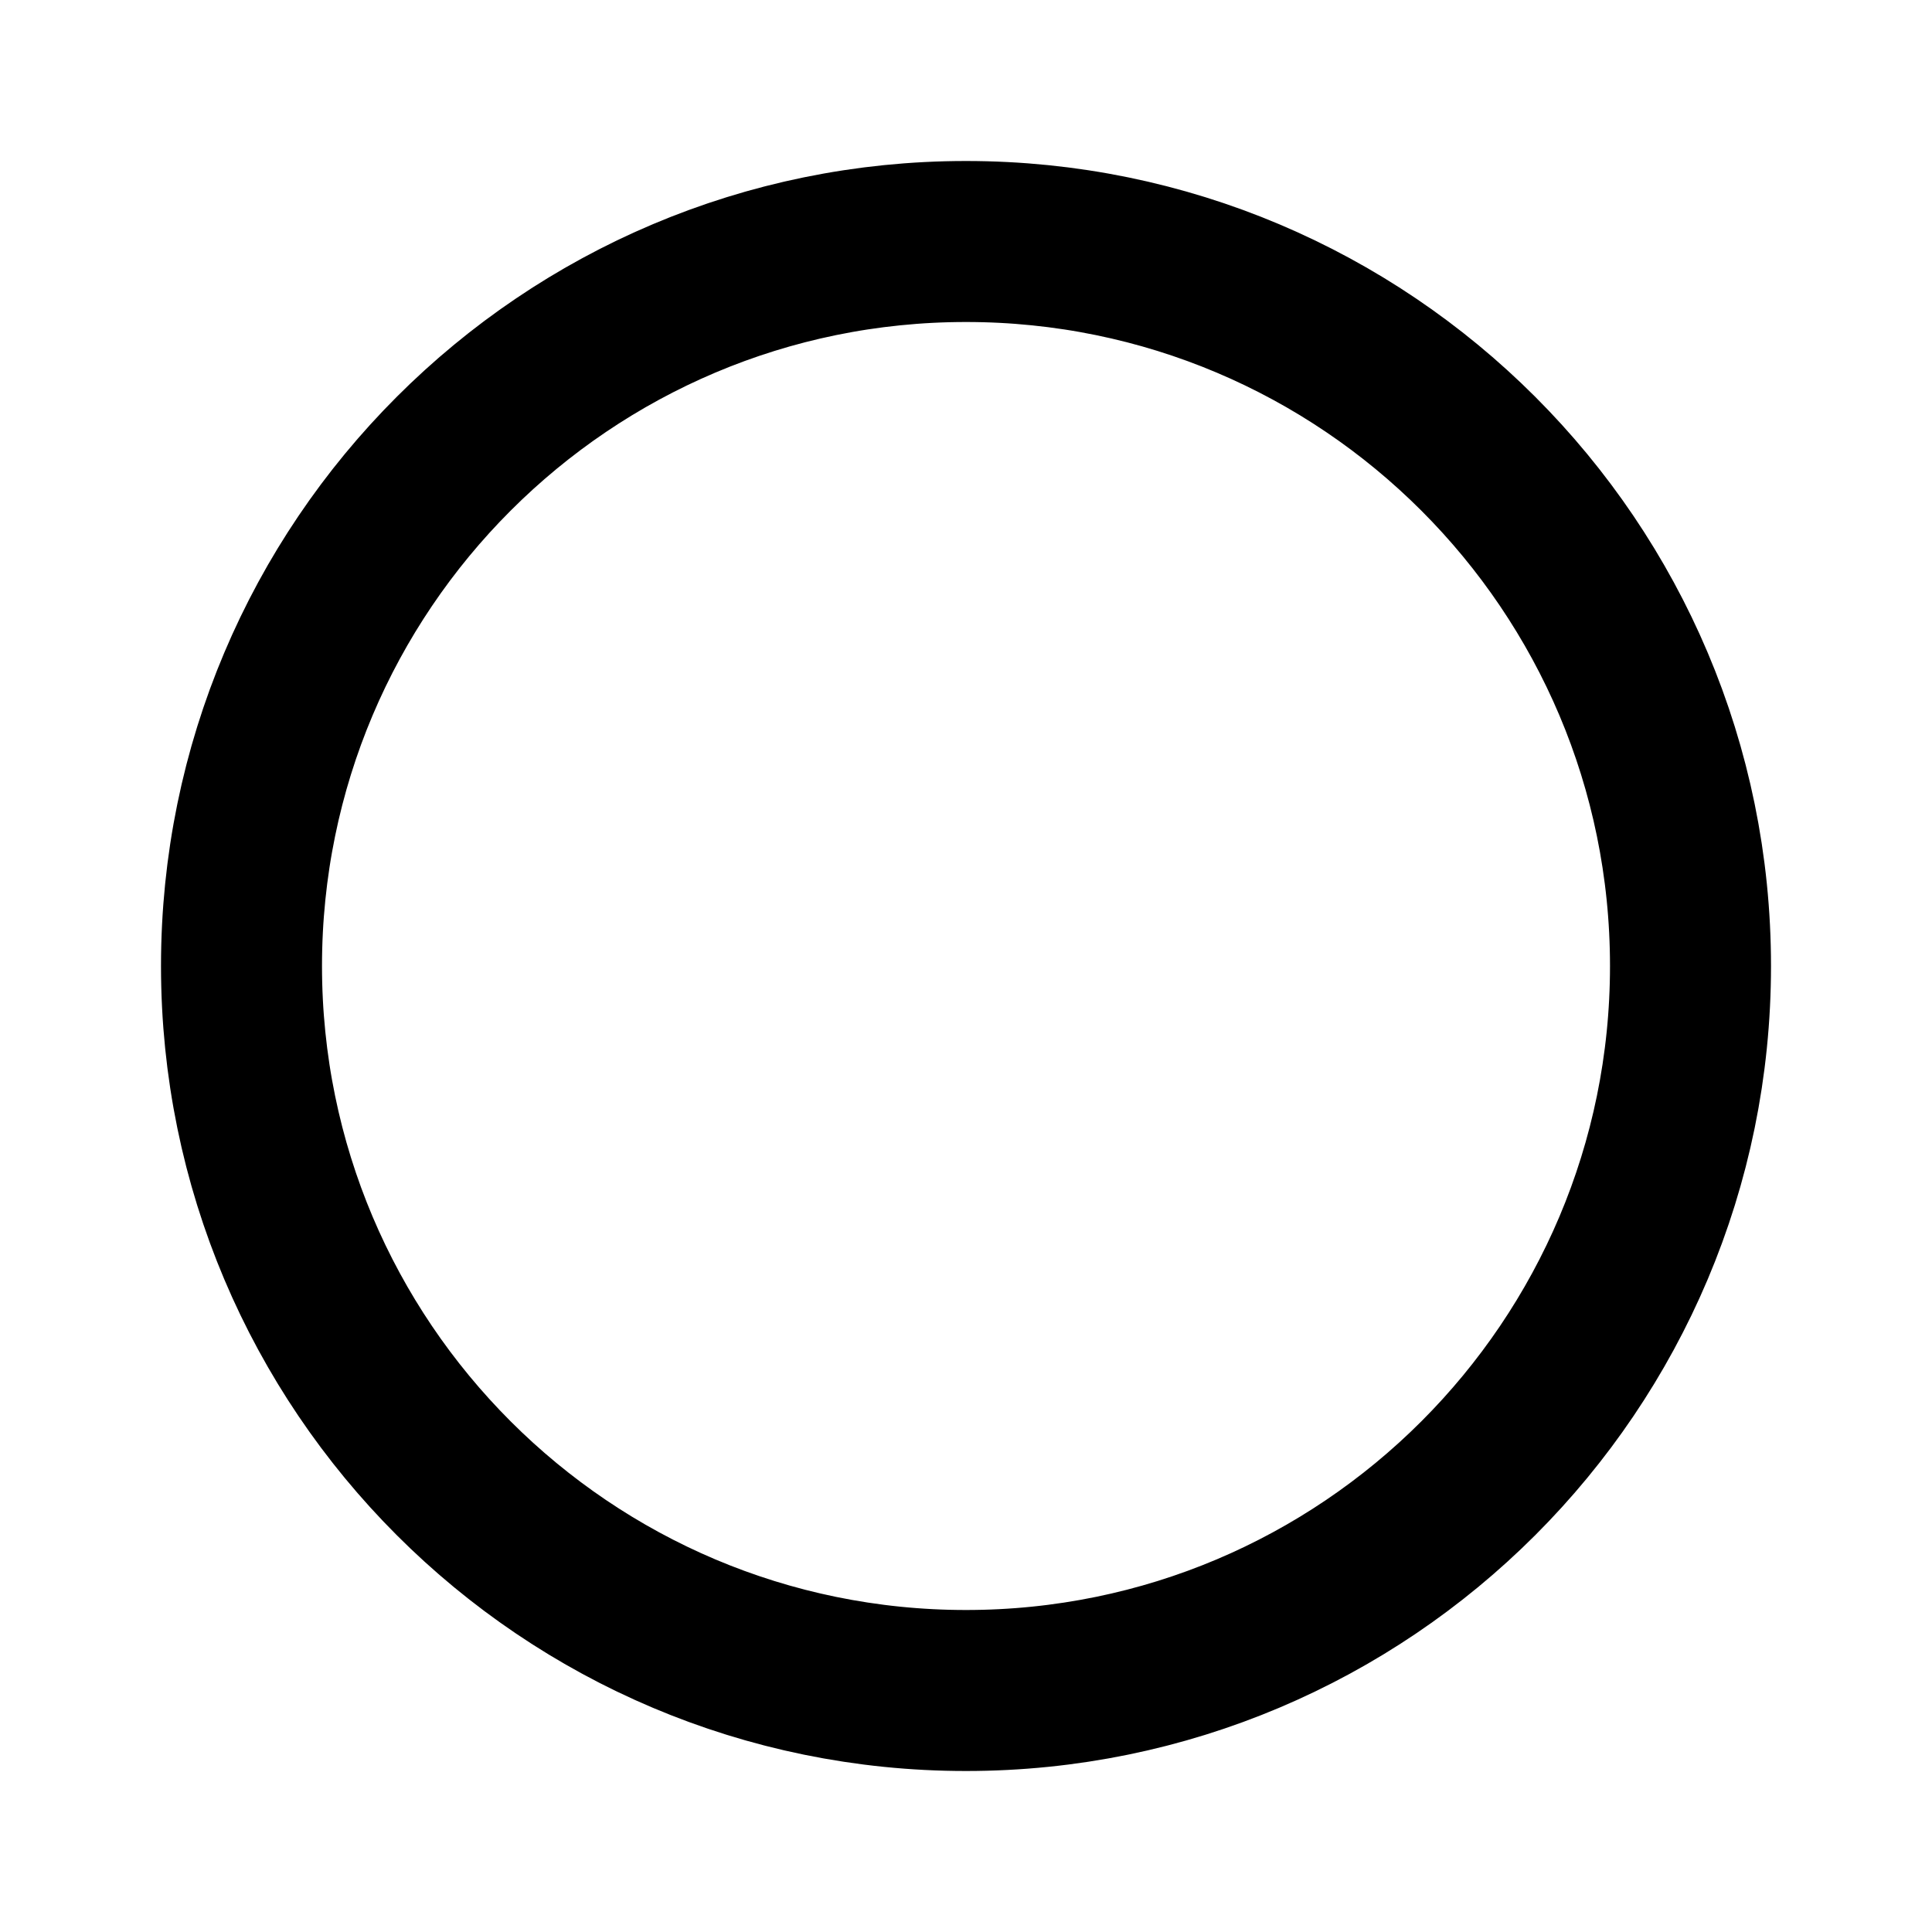
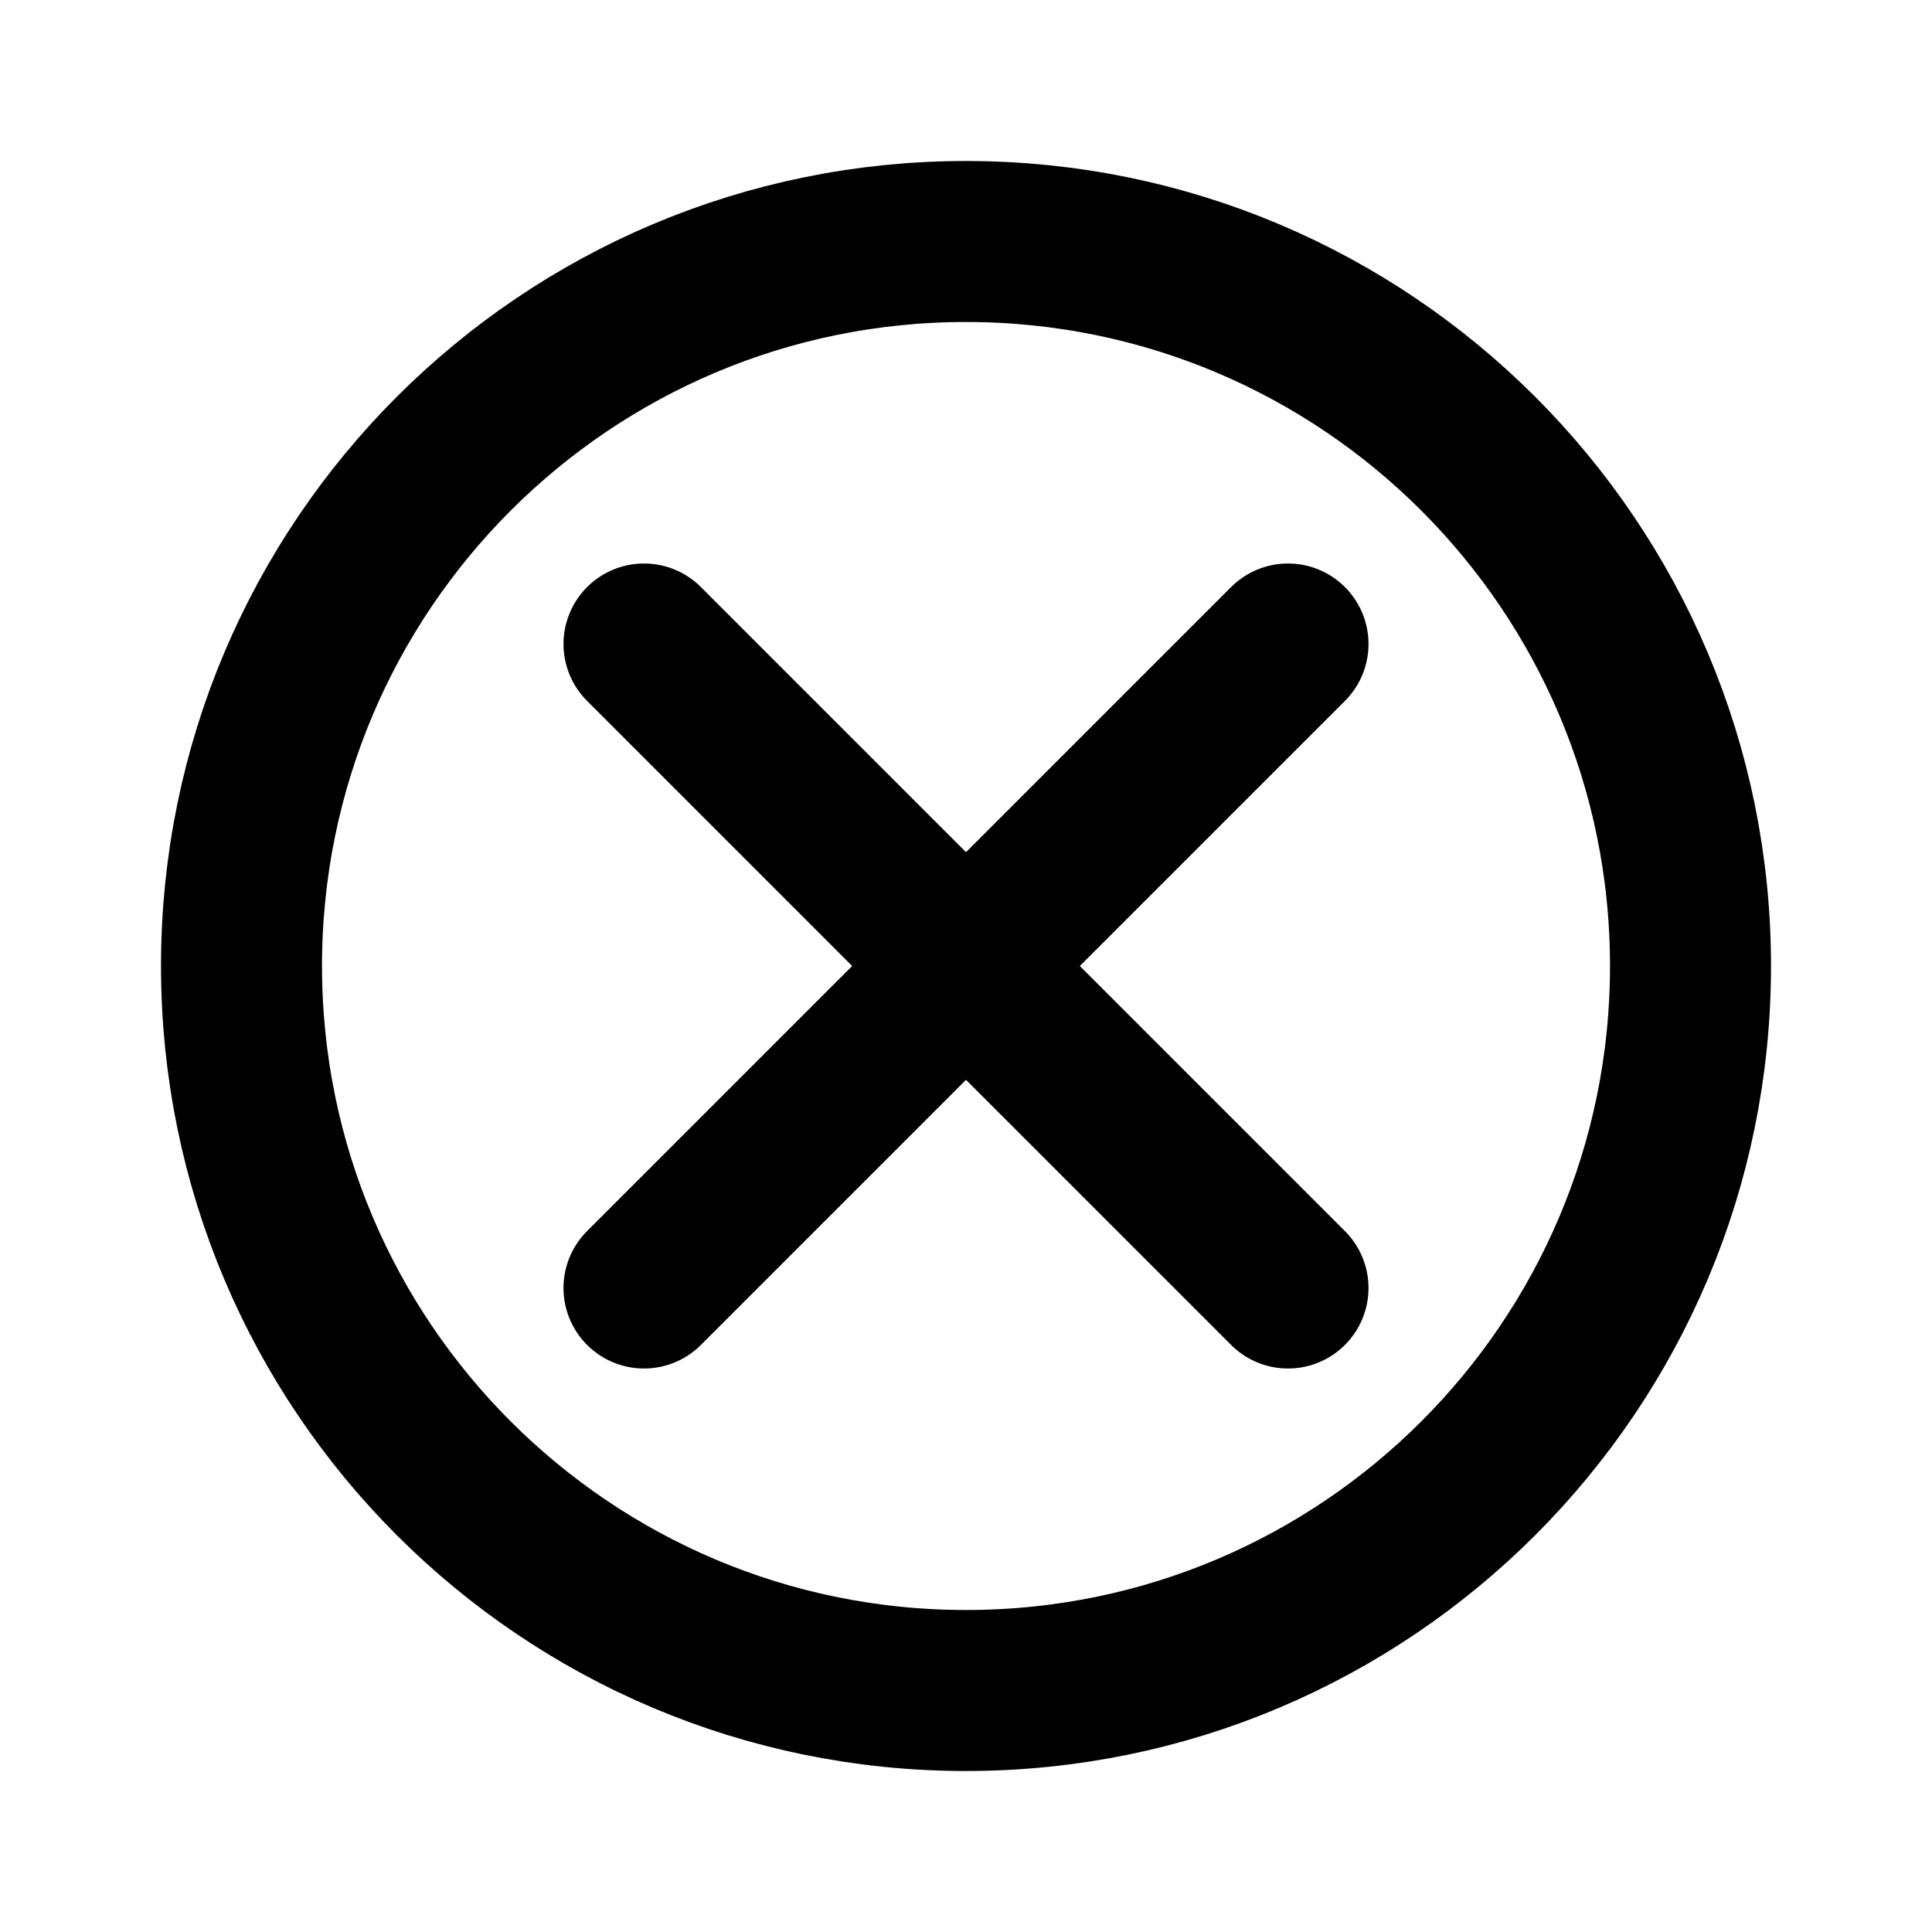
<svg xmlns="http://www.w3.org/2000/svg" width="1em" height="1em" viewBox="0 0 24 24">
  <g fill="none" stroke="currentColor" stroke-linecap="round" stroke-linejoin="round" stroke-width="2">
-     <path stroke-dasharray="60" d="M3 12c0 -4.97 4.03 -9 9 -9c4.97 0 9 4.03 9 9c0 4.97 -4.03 9 -9 9c-4.97 0 -9 -4.03 -9 -9Z">
-       <animate fill="freeze" attributeName="stroke-dashoffset" dur="0.6s" values="60;0" />
-     </path>
-     <path stroke-dasharray="8" stroke-dashoffset="8" d="M12 12l4 4M12 12l-4 -4M12 12l-4 4M12 12l4 -4">
-       <animate fill="freeze" attributeName="stroke-dashoffset" begin="0.6s" dur="0.2s" to="0" />
-     </path>
+     <path stroke-dasharray="60" d="M3 12c0 -4.97 4.03 -9 9 -9c4.97 0 9 4.03 9 9c0 4.97 -4.03 9 -9 9c-4.97 0 -9 -4.03 -9 -9Z" stroke-dashoffset="0" />
+     <path stroke-dasharray="8" stroke-dashoffset="0" d="M12 12l4 4M12 12l-4 -4M12 12l-4 4M12 12l4 -4" />
  </g>
</svg>
